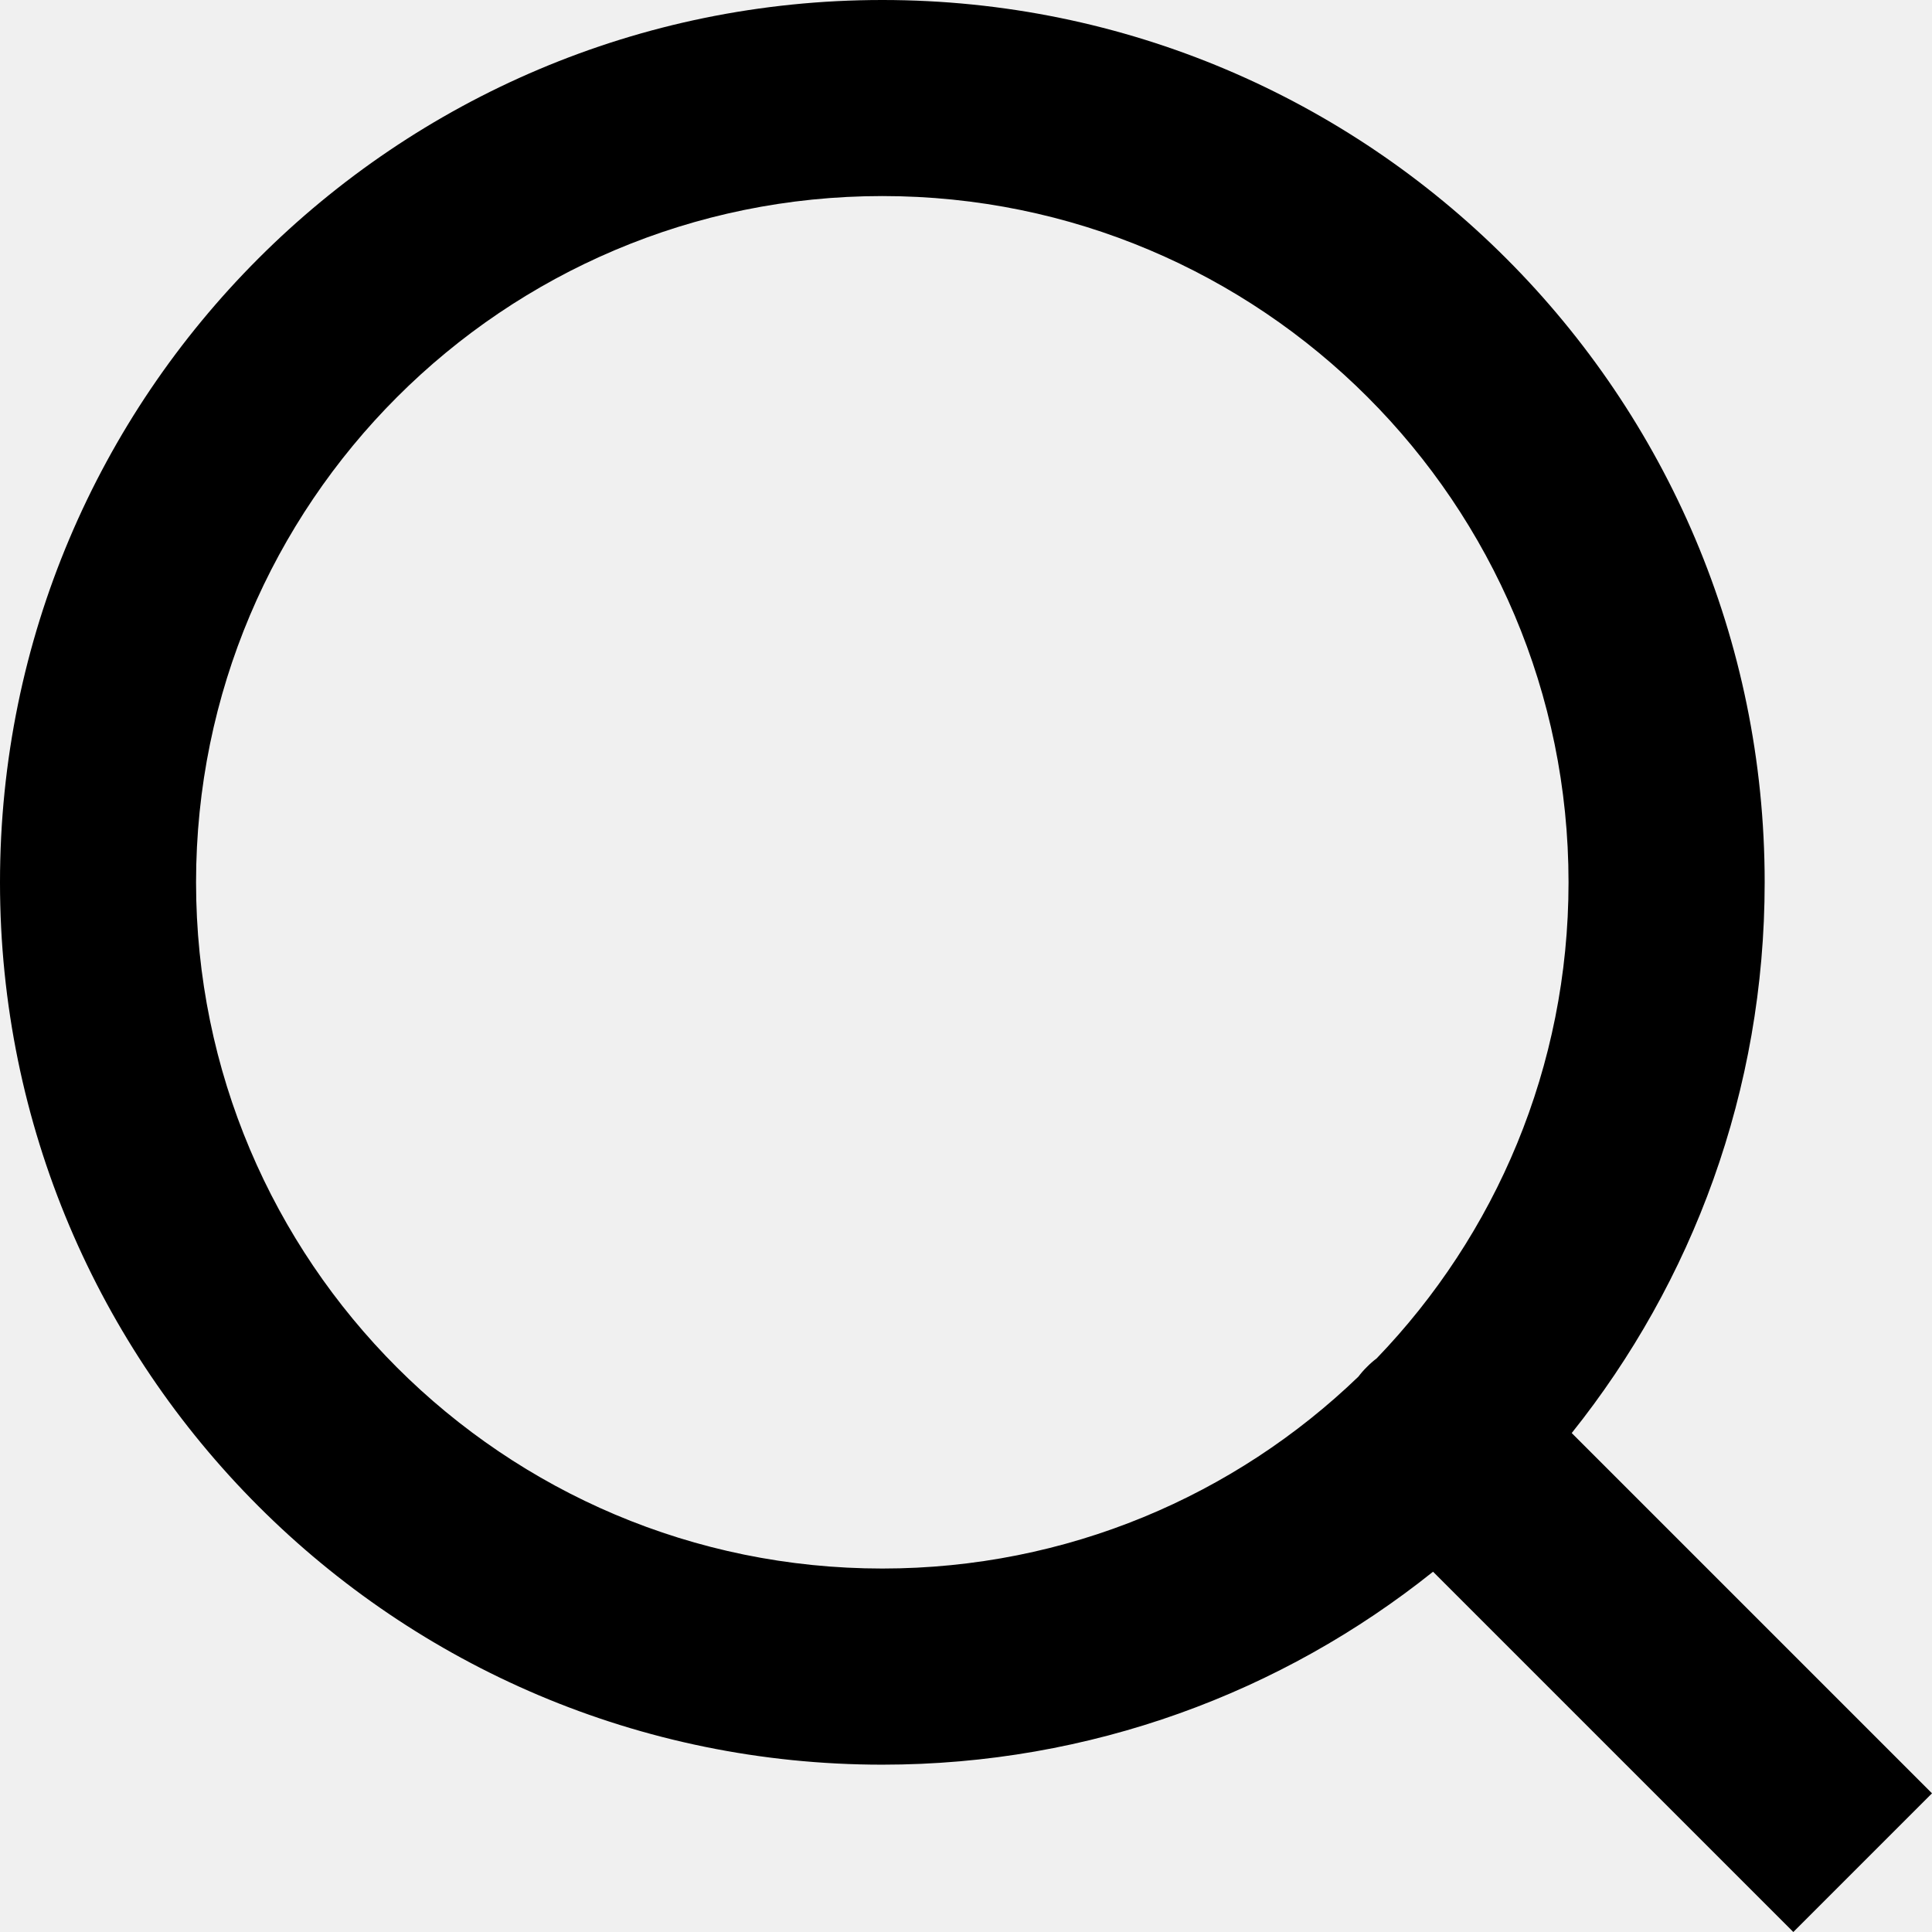
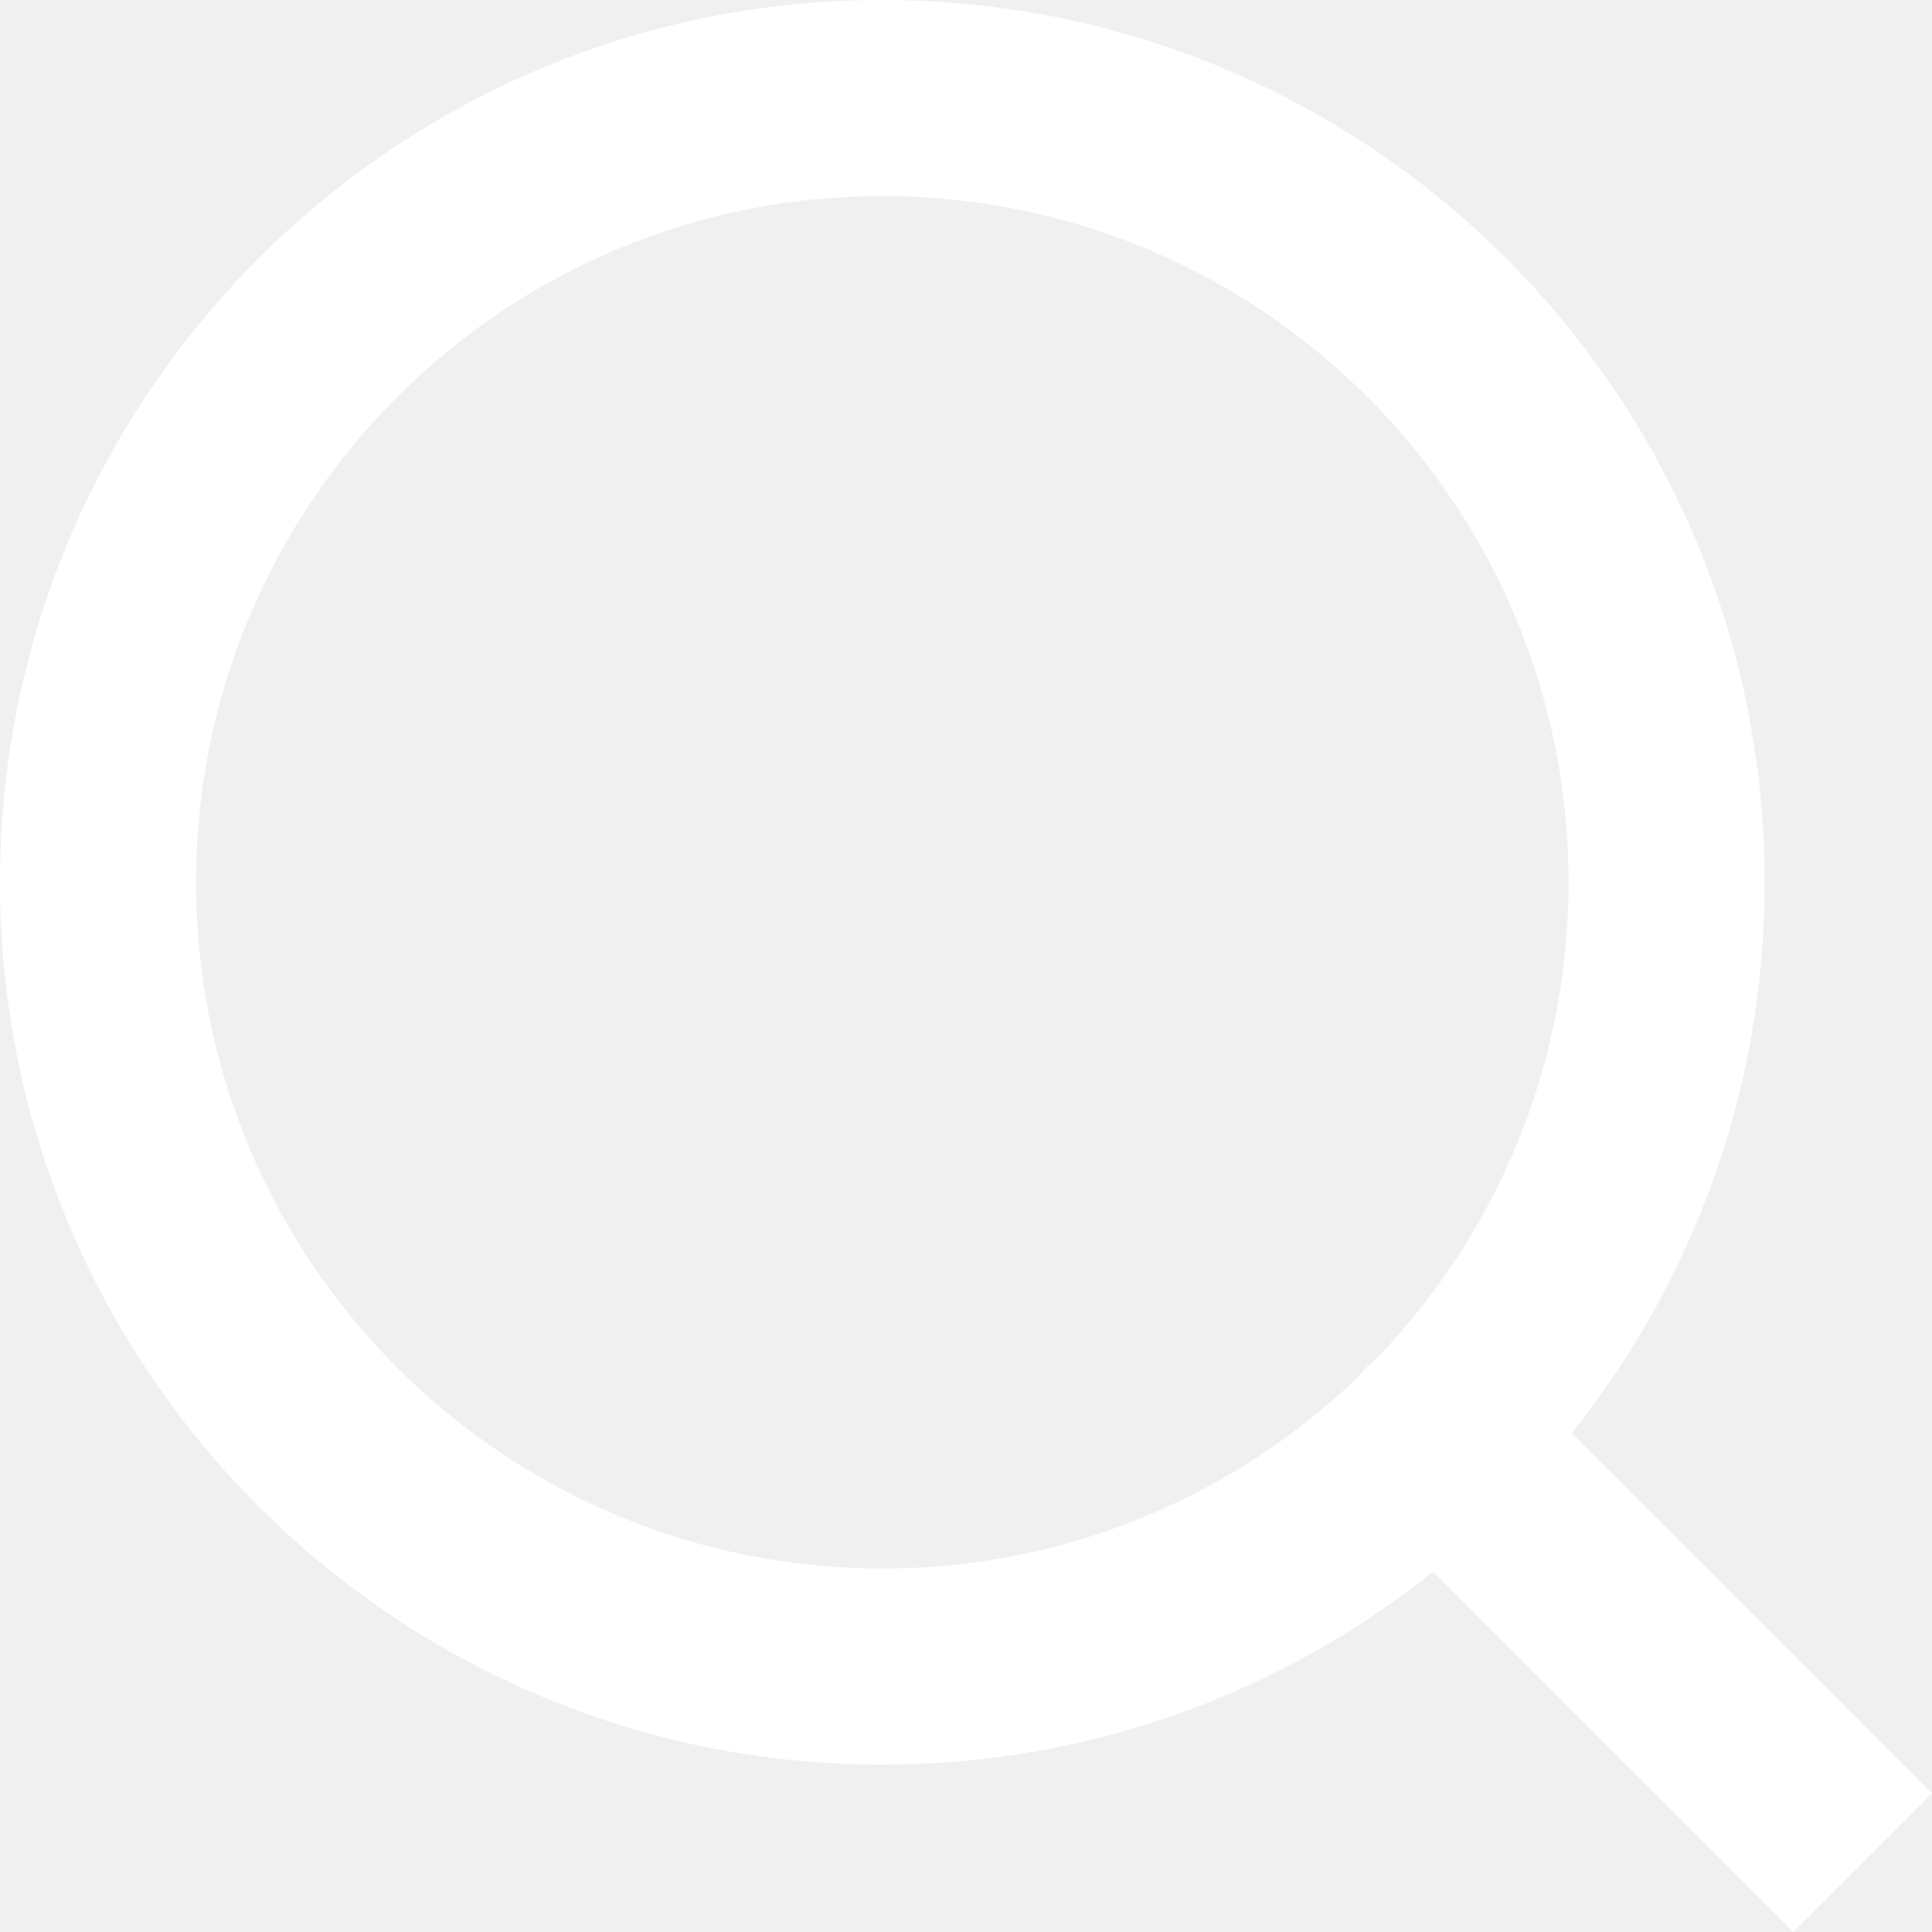
<svg xmlns="http://www.w3.org/2000/svg" class="svg-icon" aria-hidden="true" role="img" focusable="false" width="23" height="23" viewBox="0 0 23 23">
-   <path d="M38.711,48.06 L43,52.349 L41.349,54 L37.06,49.711 C35.263,51.148 32.984,52.008 30.504,52.008 C24.703,52.008 20,47.305 20,41.504 C20,35.703 24.703,31 30.504,31 C36.305,31 41.008,35.703 41.008,41.504 C41.008,43.984 40.148,46.263 38.711,48.06 Z M36.388,47.172 C37.803,45.703 38.673,43.705 38.673,41.504 C38.673,36.992 35.016,33.334 30.504,33.334 C25.992,33.334 22.334,36.992 22.334,41.504 C22.334,46.016 25.992,49.673 30.504,49.673 C32.705,49.673 34.703,48.803 36.172,47.388 C36.202,47.348 36.236,47.309 36.273,47.273 C36.309,47.236 36.348,47.202 36.388,47.172 Z" transform="translate(-20 -31)" />
+   <path d="M38.711,48.06 L43,52.349 L41.349,54 L37.06,49.711 C35.263,51.148 32.984,52.008 30.504,52.008 C24.703,52.008 20,47.305 20,41.504 C20,35.703 24.703,31 30.504,31 C36.305,31 41.008,35.703 41.008,41.504 C41.008,43.984 40.148,46.263 38.711,48.06 Z M36.388,47.172 C37.803,45.703 38.673,43.705 38.673,41.504 C38.673,36.992 35.016,33.334 30.504,33.334 C25.992,33.334 22.334,36.992 22.334,41.504 C22.334,46.016 25.992,49.673 30.504,49.673 C32.705,49.673 34.703,48.803 36.172,47.388 C36.202,47.348 36.236,47.309 36.273,47.273 C36.309,47.236 36.348,47.202 36.388,47.172 Z" transform="translate(-20 -31)" fill="#fff" />
</svg>
